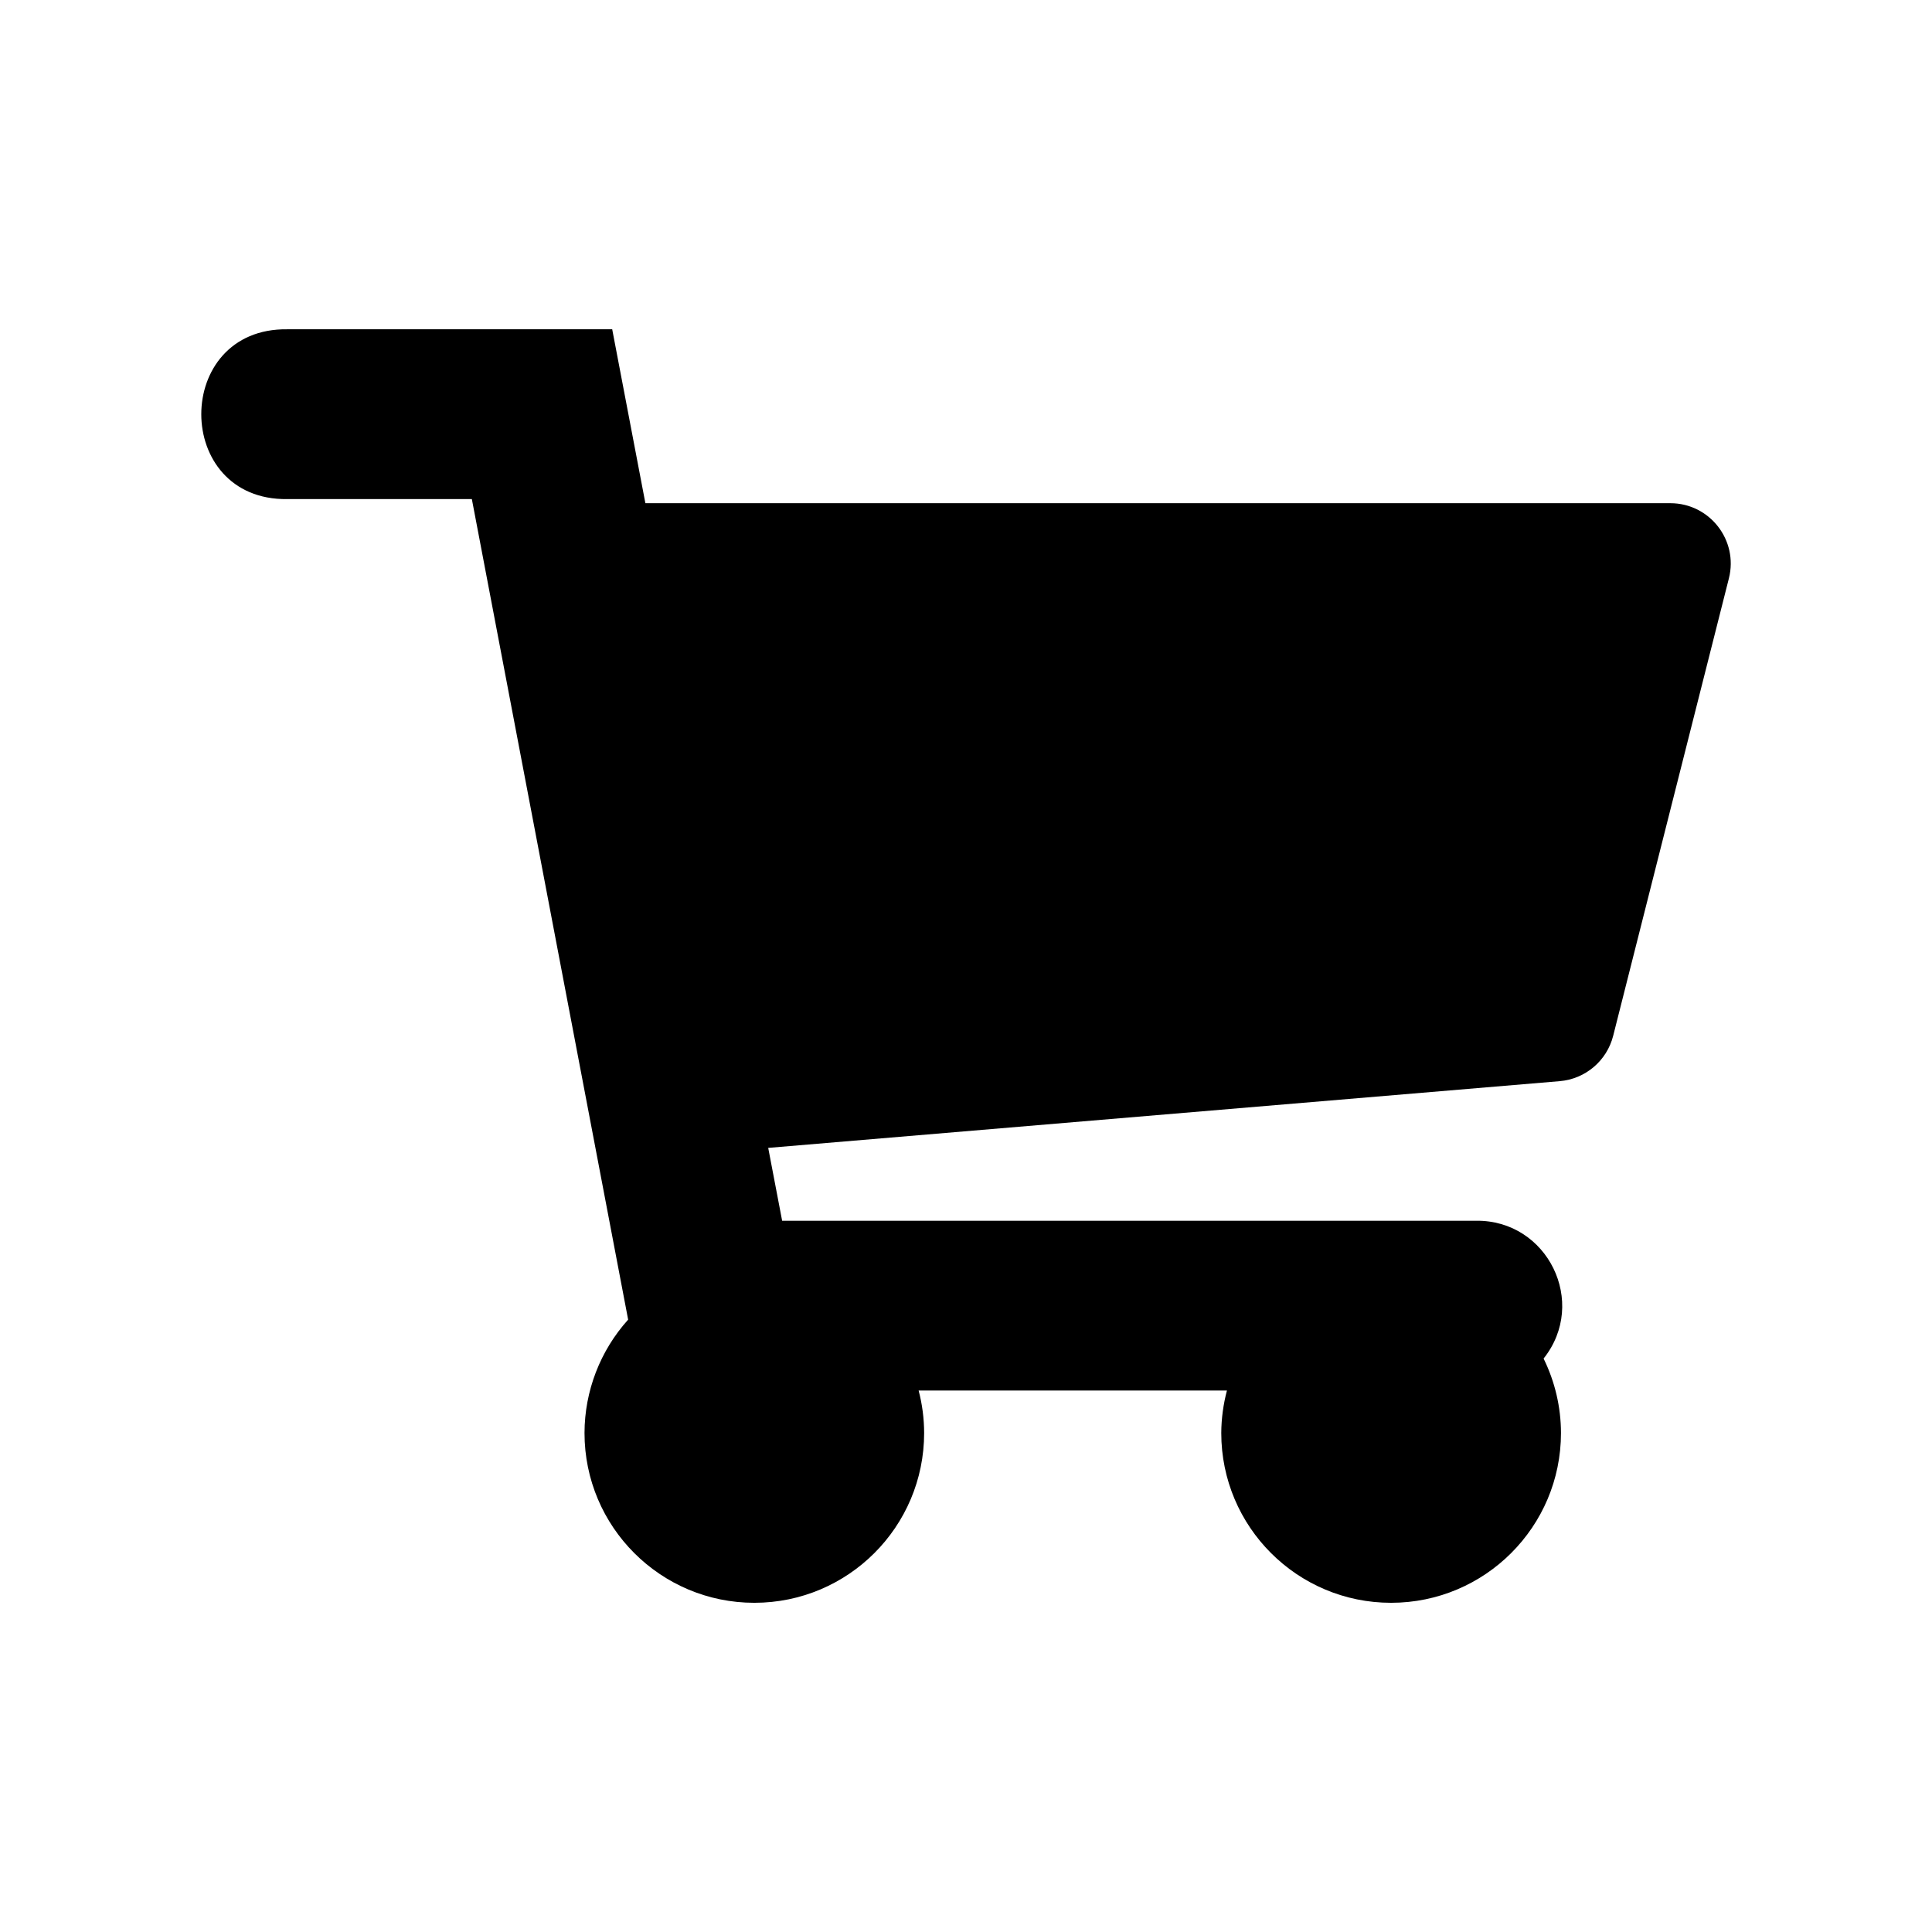
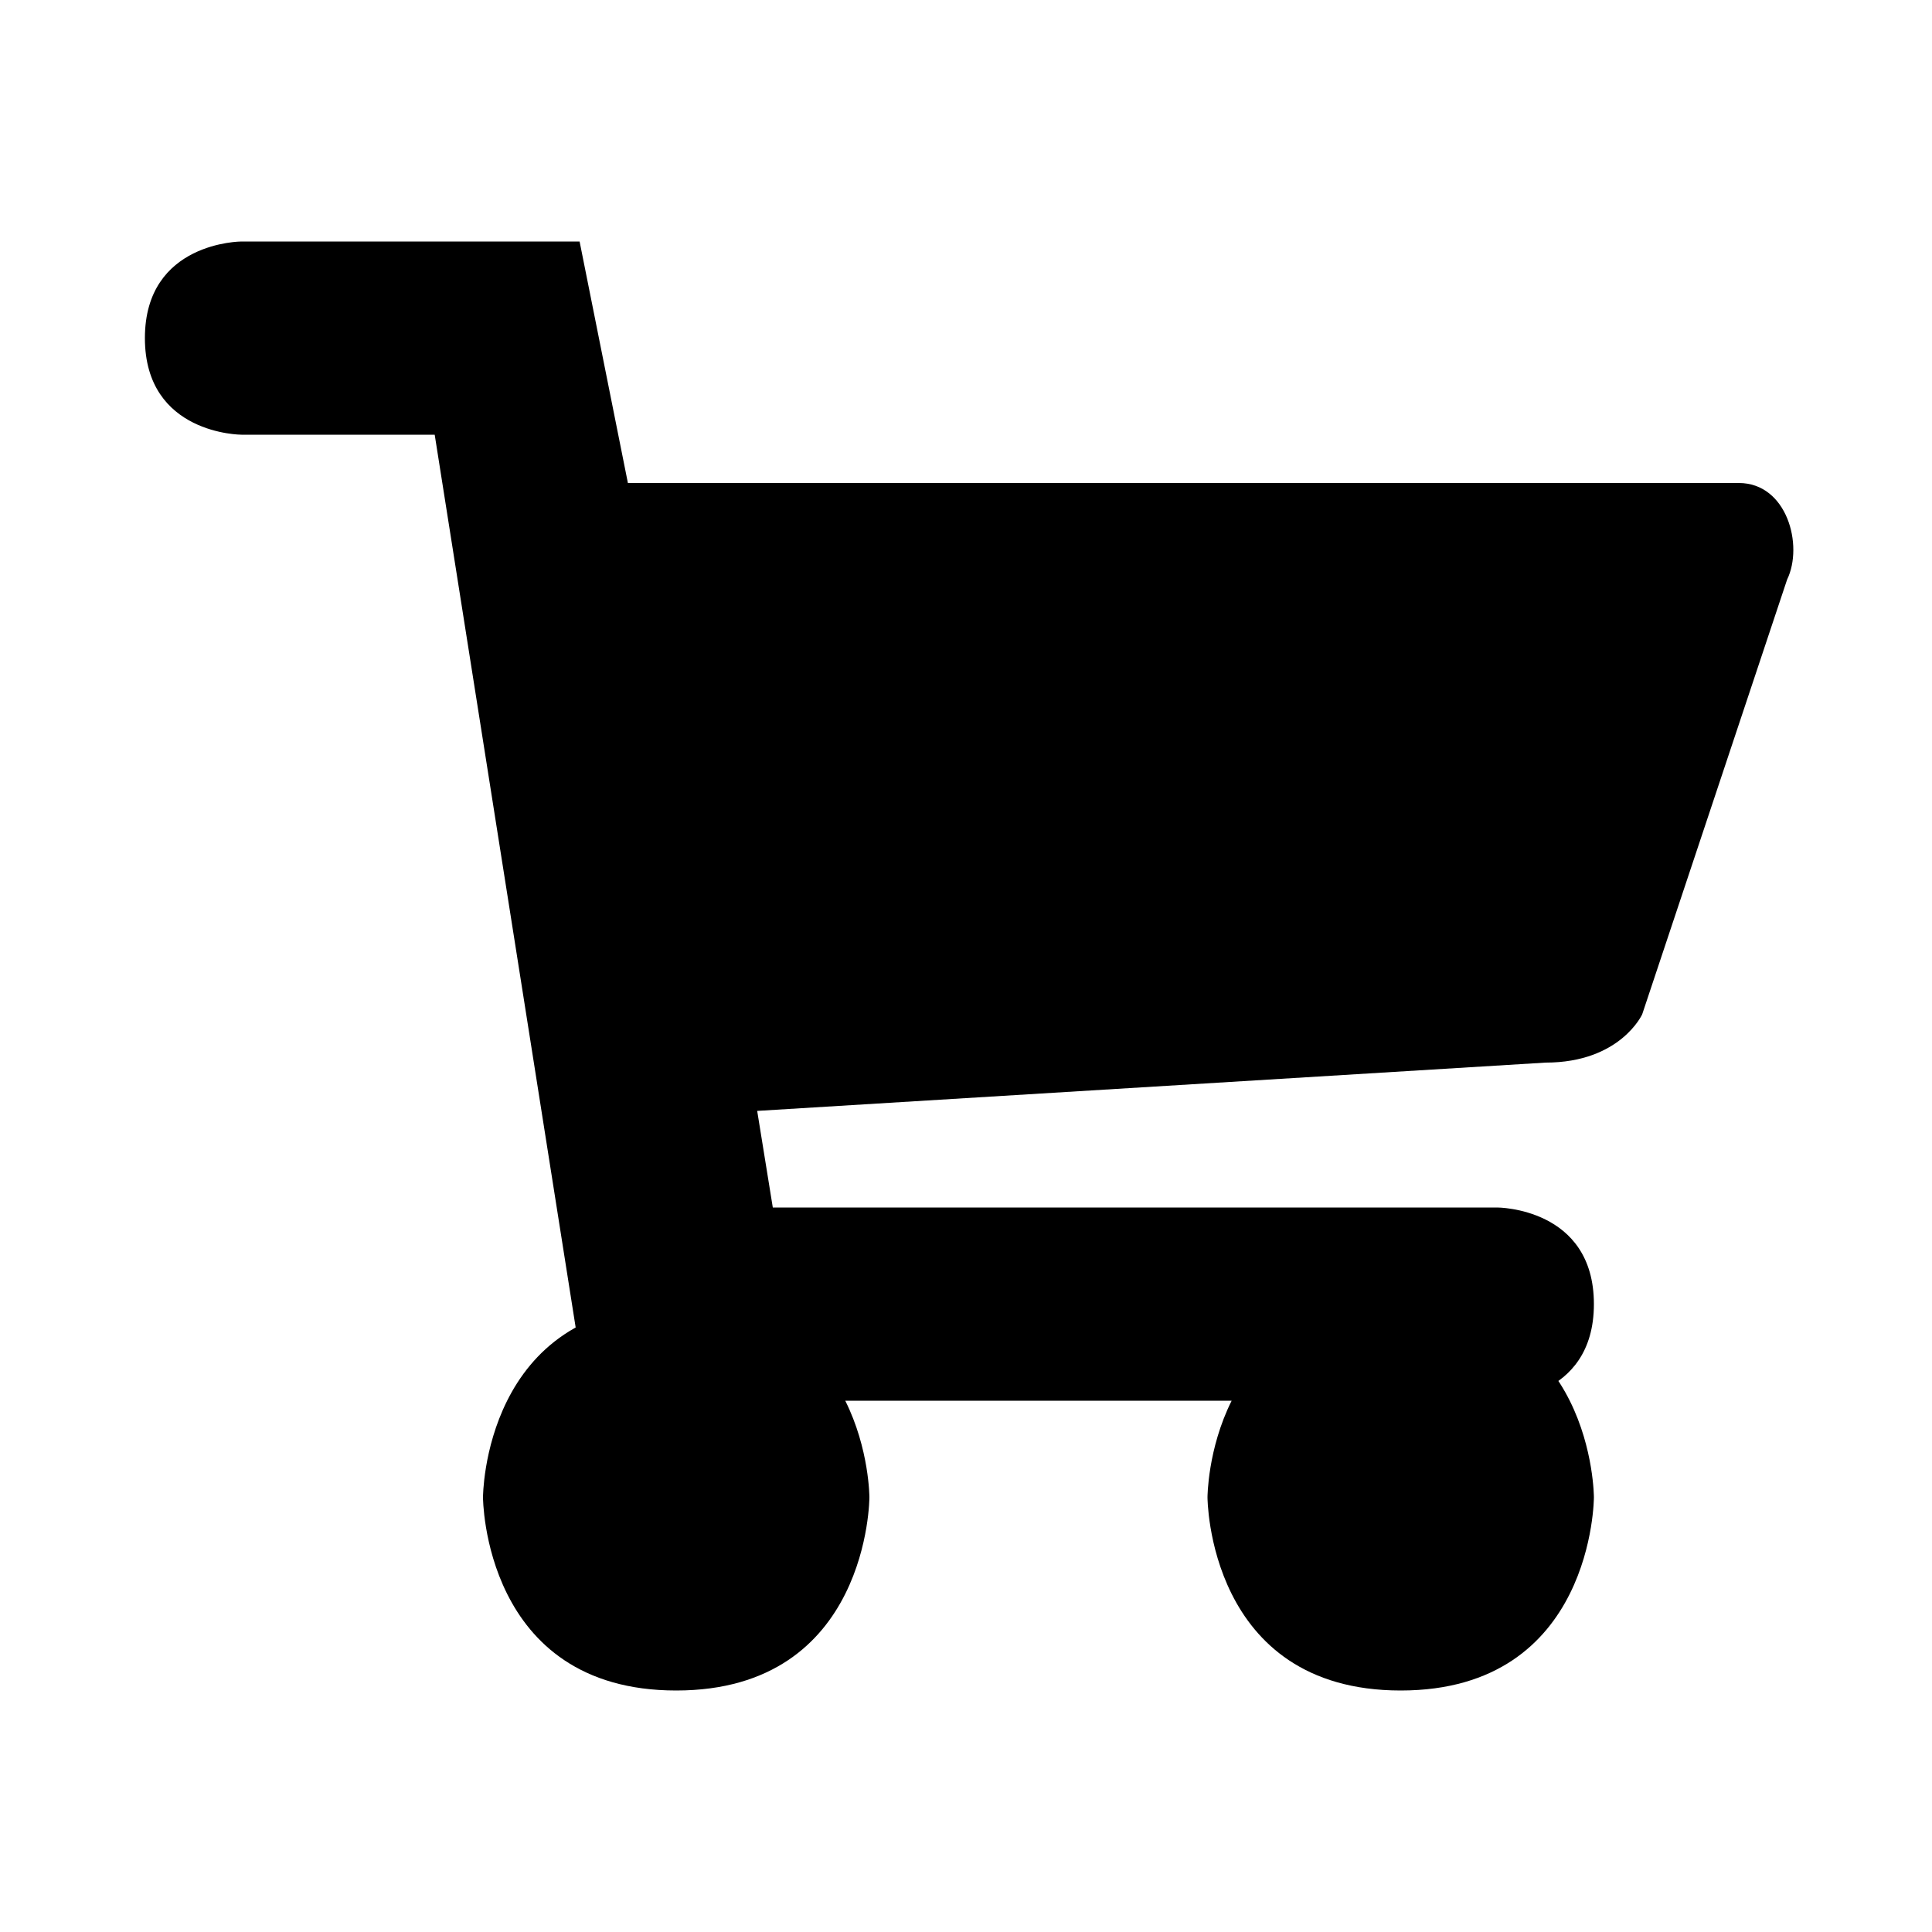
- <svg xmlns="http://www.w3.org/2000/svg" height="48" width="48" version="1.1" viewBox="0 0 48 48">
-   <path style="fill:#000000" d="m7.139 8.181c-2.851-0.039-2.851 4.258 0 4.219h4.584l3.883 20.386c-0.696 0.773-1.082 1.776-1.084 2.816 0 2.33 1.889 4.219 4.219 4.219s4.219-1.889 4.219-4.219c-0.001-0.356-0.046-0.71-0.137-1.055h7.66c-0.091 0.344-0.139 0.699-0.141 1.055 0 2.33 1.889 4.219 4.219 4.219s4.221-1.889 4.221-4.219c-0.001-0.641-0.149-1.274-0.432-1.849 1.109-1.392 0.1-3.448-1.68-3.424h-17.238l-0.346-1.81 19.665-1.658c0.638-0.054 1.171-0.506 1.328-1.127l2.875-11.365c0.239-0.948-0.478-1.867-1.455-1.867h-25.464l-0.02-0.102-0.805-4.219h-8.072z" />
+ <svg xmlns="http://www.w3.org/2000/svg" height="50" width="50" version="1.1" viewBox="0 0 50 50" id="svg4">
+   <defs id="defs8" />
+   <path d="m 6.25,6.25 c 0,0 -2.5,0 -2.5,2.5 0,2.5 2.5,2.5 2.5,2.5 h 5 L 15,35 c -0.236,0.262 2.5,-1.25 2.5,-1.25 -5,0 -5,5 -5,5 0,0 0,5 5,5 5,0 5,-5 5,-5 0,0 0,-5 -5,-5 l 3.75,2.5 h 12.5 l 2.5,-2.5 c -5,0 -5,5 -5,5 0,0 0,5 5,5 5,0 5,-5 5,-5 0,0 0,-5 -5,-5 l 2.5,2.5 c 0,0 2.5,0 2.5,-2.5 0,-2.5 -2.5,-2.5 -2.5,-2.5 H 20 L 19.596,28.75 40,27.5 c 1.935,0 2.5,-1.25 2.5,-1.25 L 46.25,15 c 0.429,-0.885 0,-2.5 -1.25,-2.5 H 16.25 L 15,6.25 Z" id="path1451" />
</svg>
